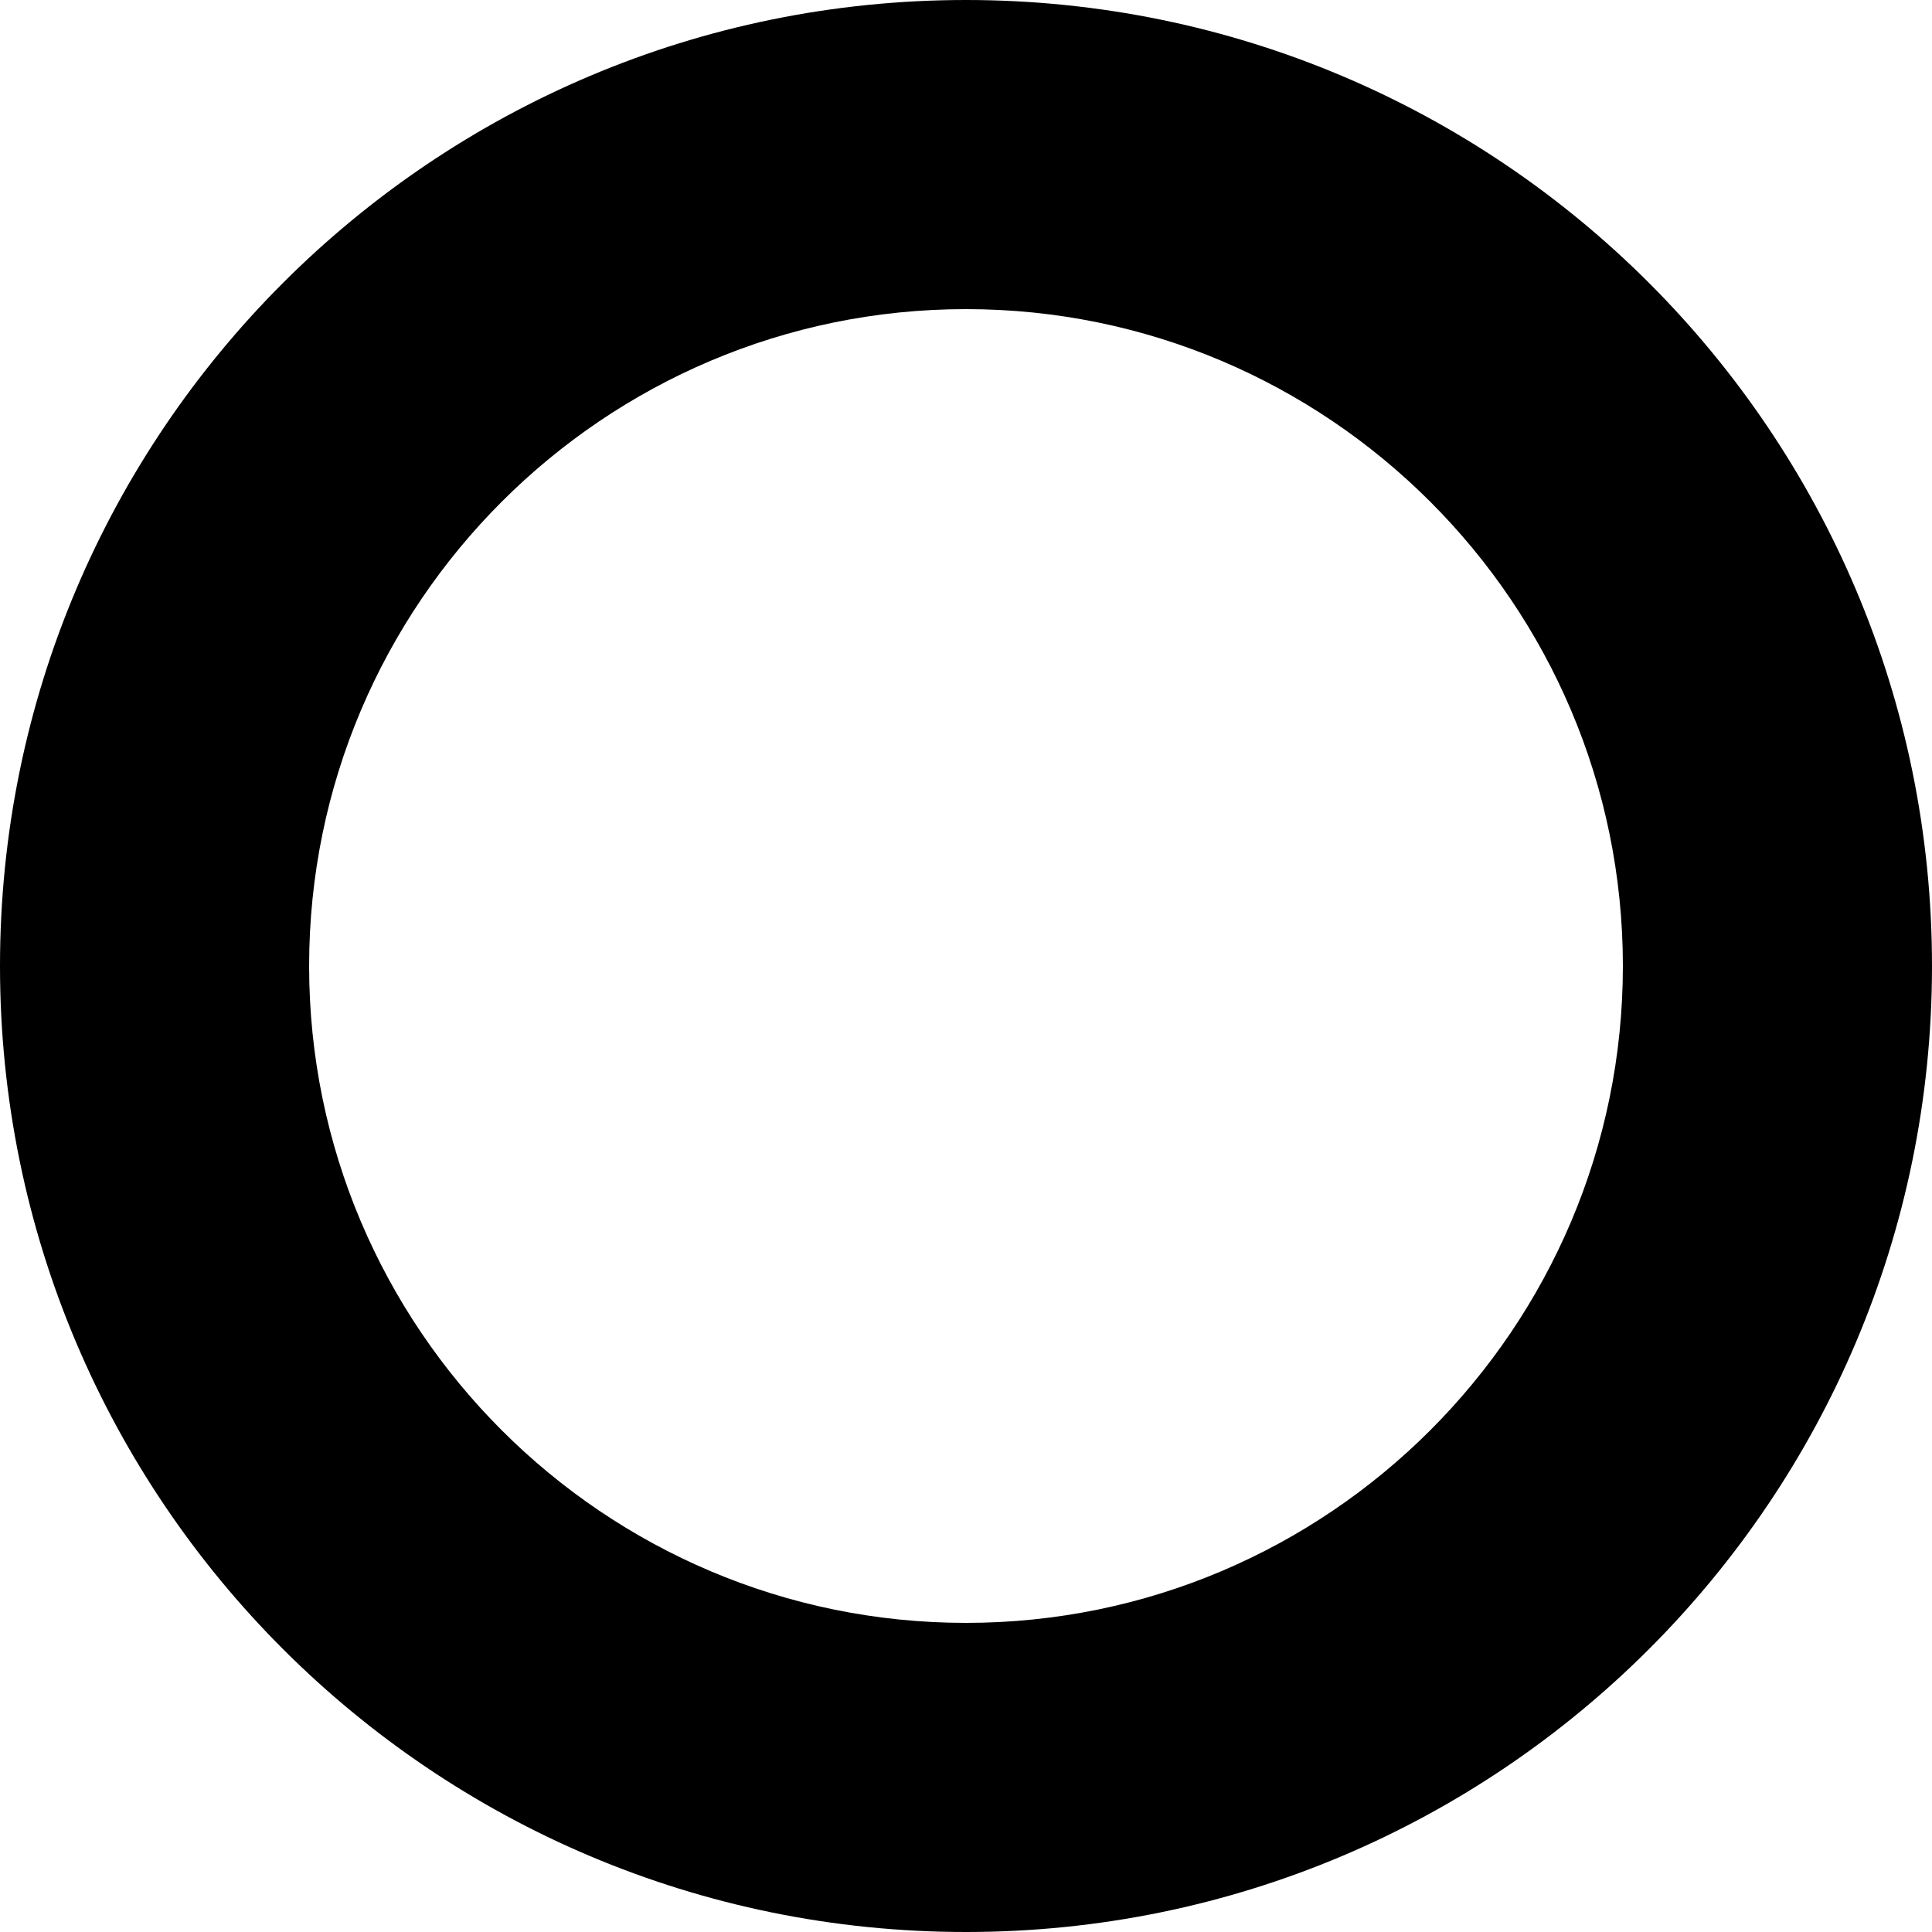
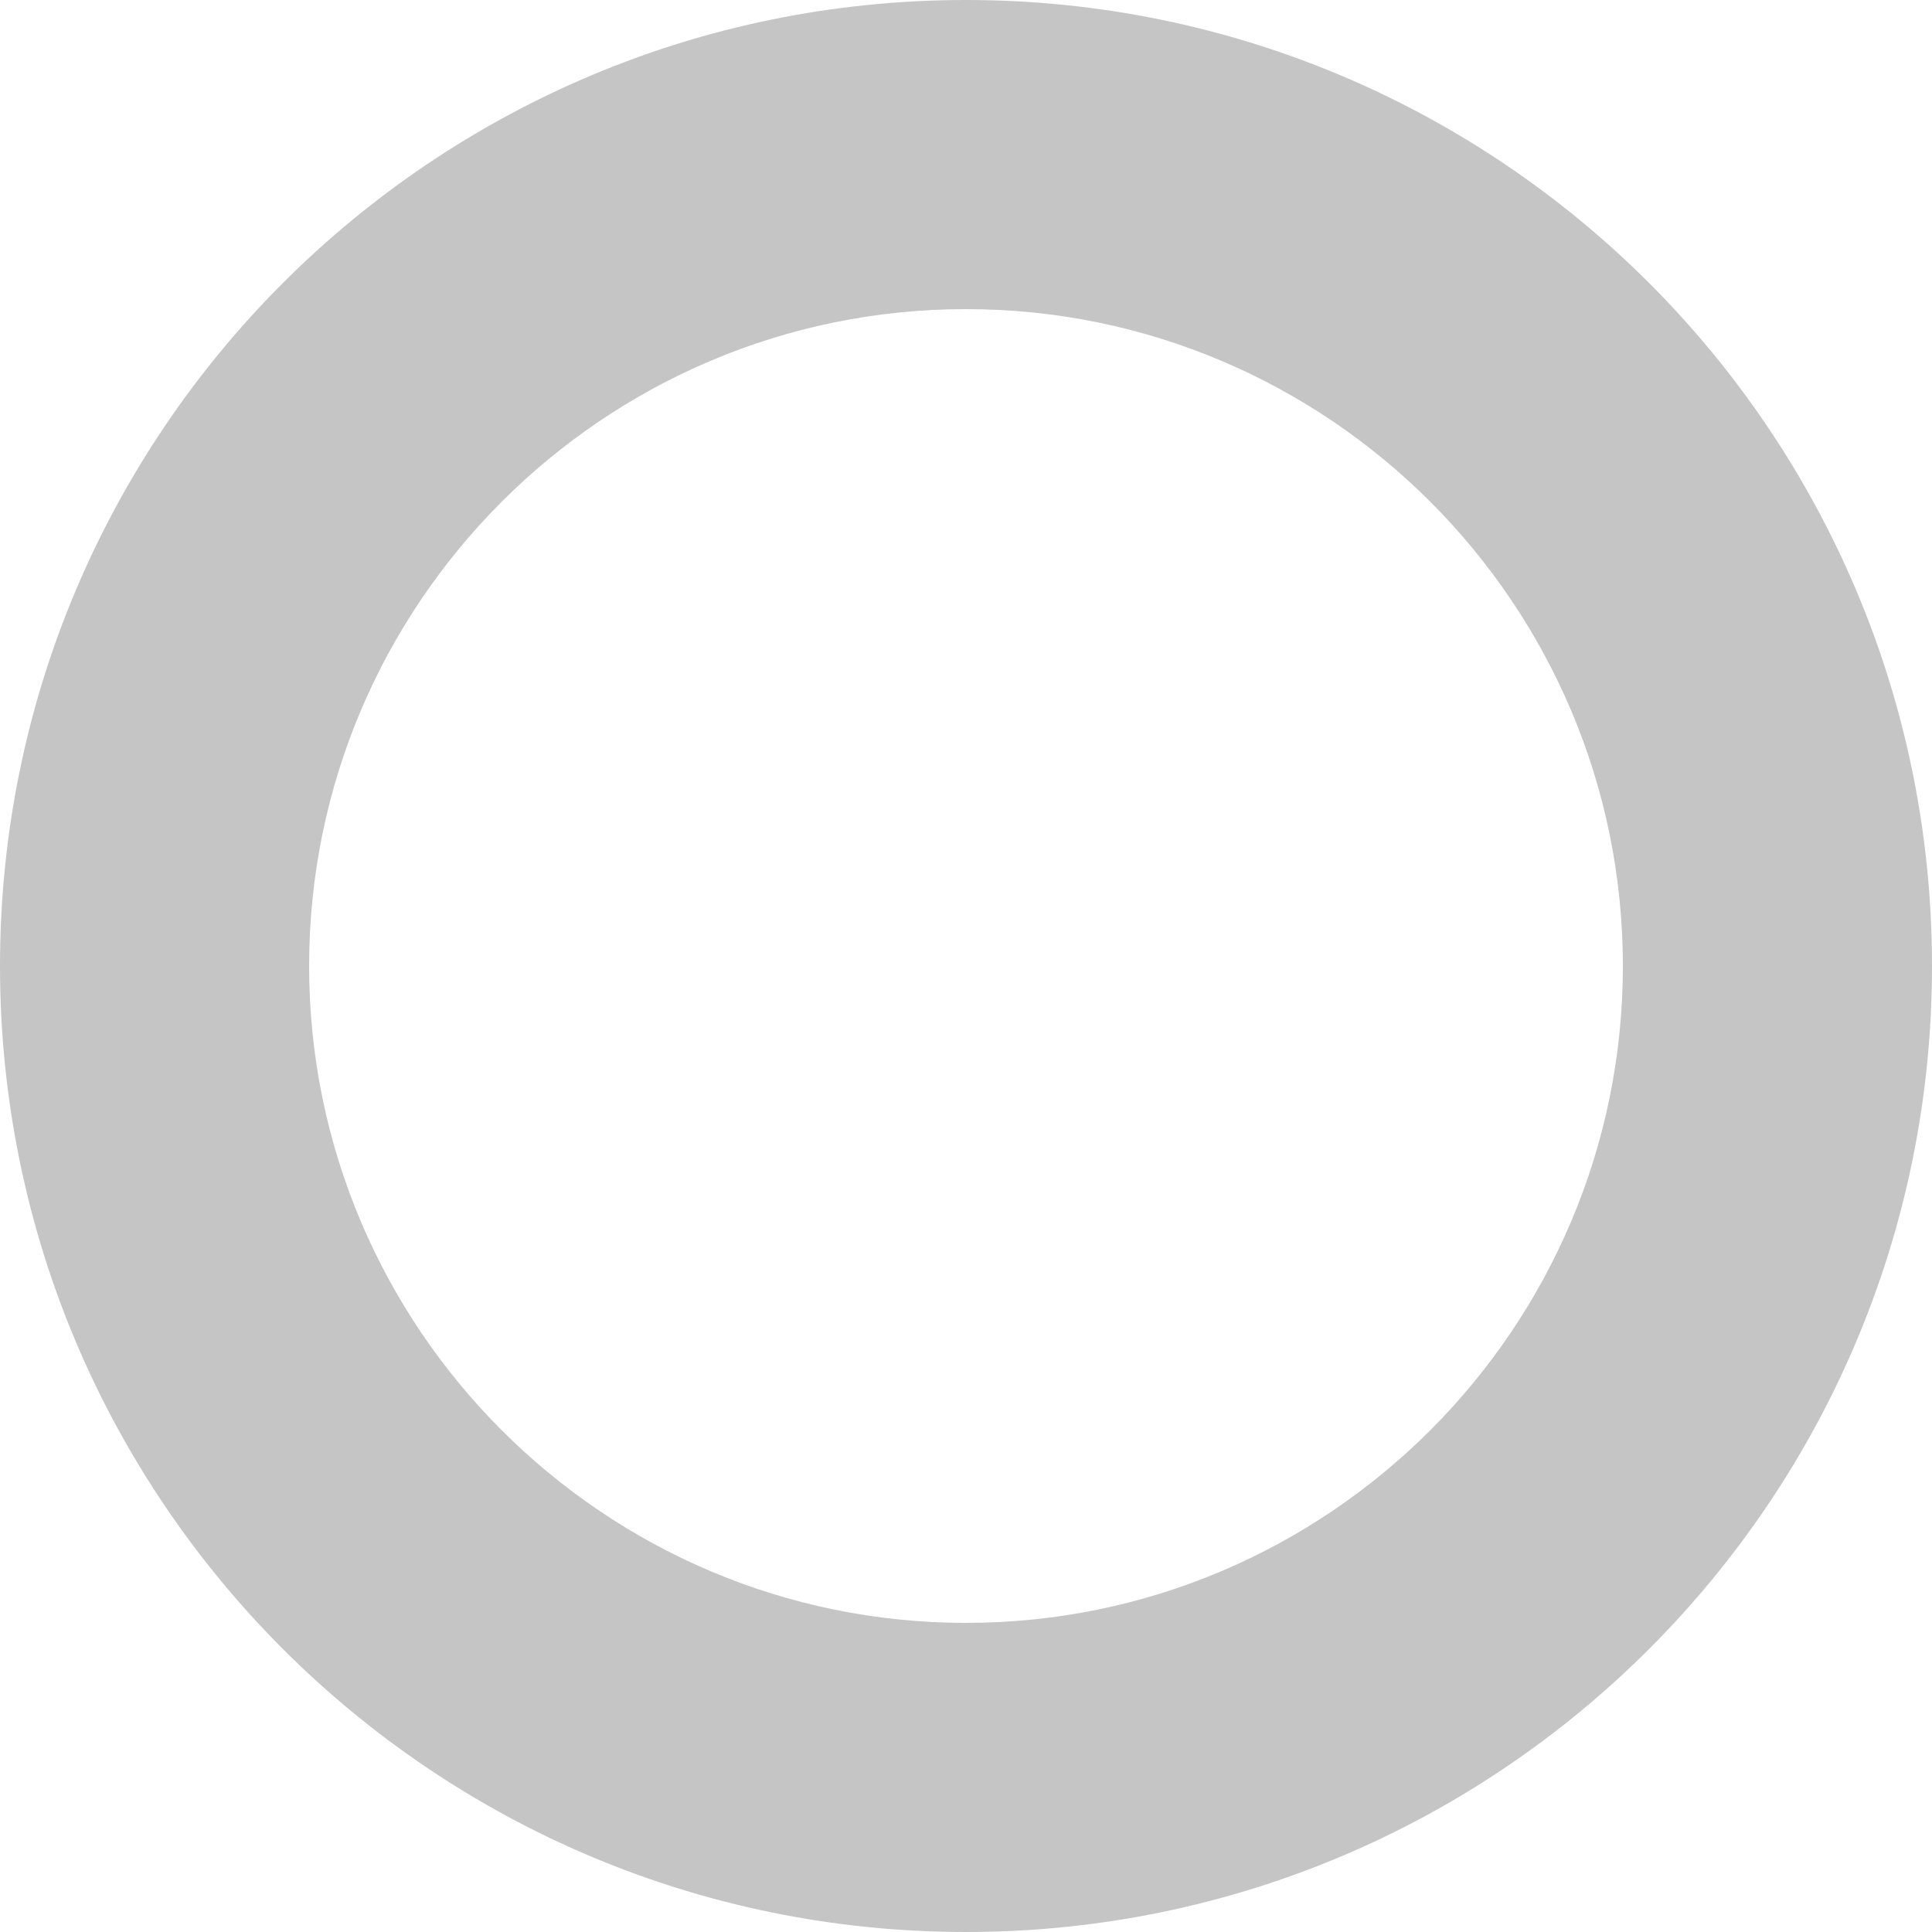
<svg xmlns="http://www.w3.org/2000/svg" width="25" height="25">
-   <path d="M12.5 4c4.687 0 8.5 3.813 8.5 8.5 0 4.687-3.813 8.5-8.5 8.5C7.813 21 4 17.187 4 12.5 4 7.813 7.813 4 12.5 4m0-4C5.597 0 0 5.597 0 12.5S5.597 25 12.5 25 25 19.403 25 12.5 19.403 0 12.5 0z" />
+   <path d="M12.5 4c4.687 0 8.5 3.813 8.5 8.5 0 4.687-3.813 8.5-8.5 8.5C7.813 21 4 17.187 4 12.5 4 7.813 7.813 4 12.5 4m0-4C5.597 0 0 5.597 0 12.5S5.597 25 12.5 25 25 19.403 25 12.5 19.403 0 12.5 0z" fill="#c5c5c5" />
</svg>
